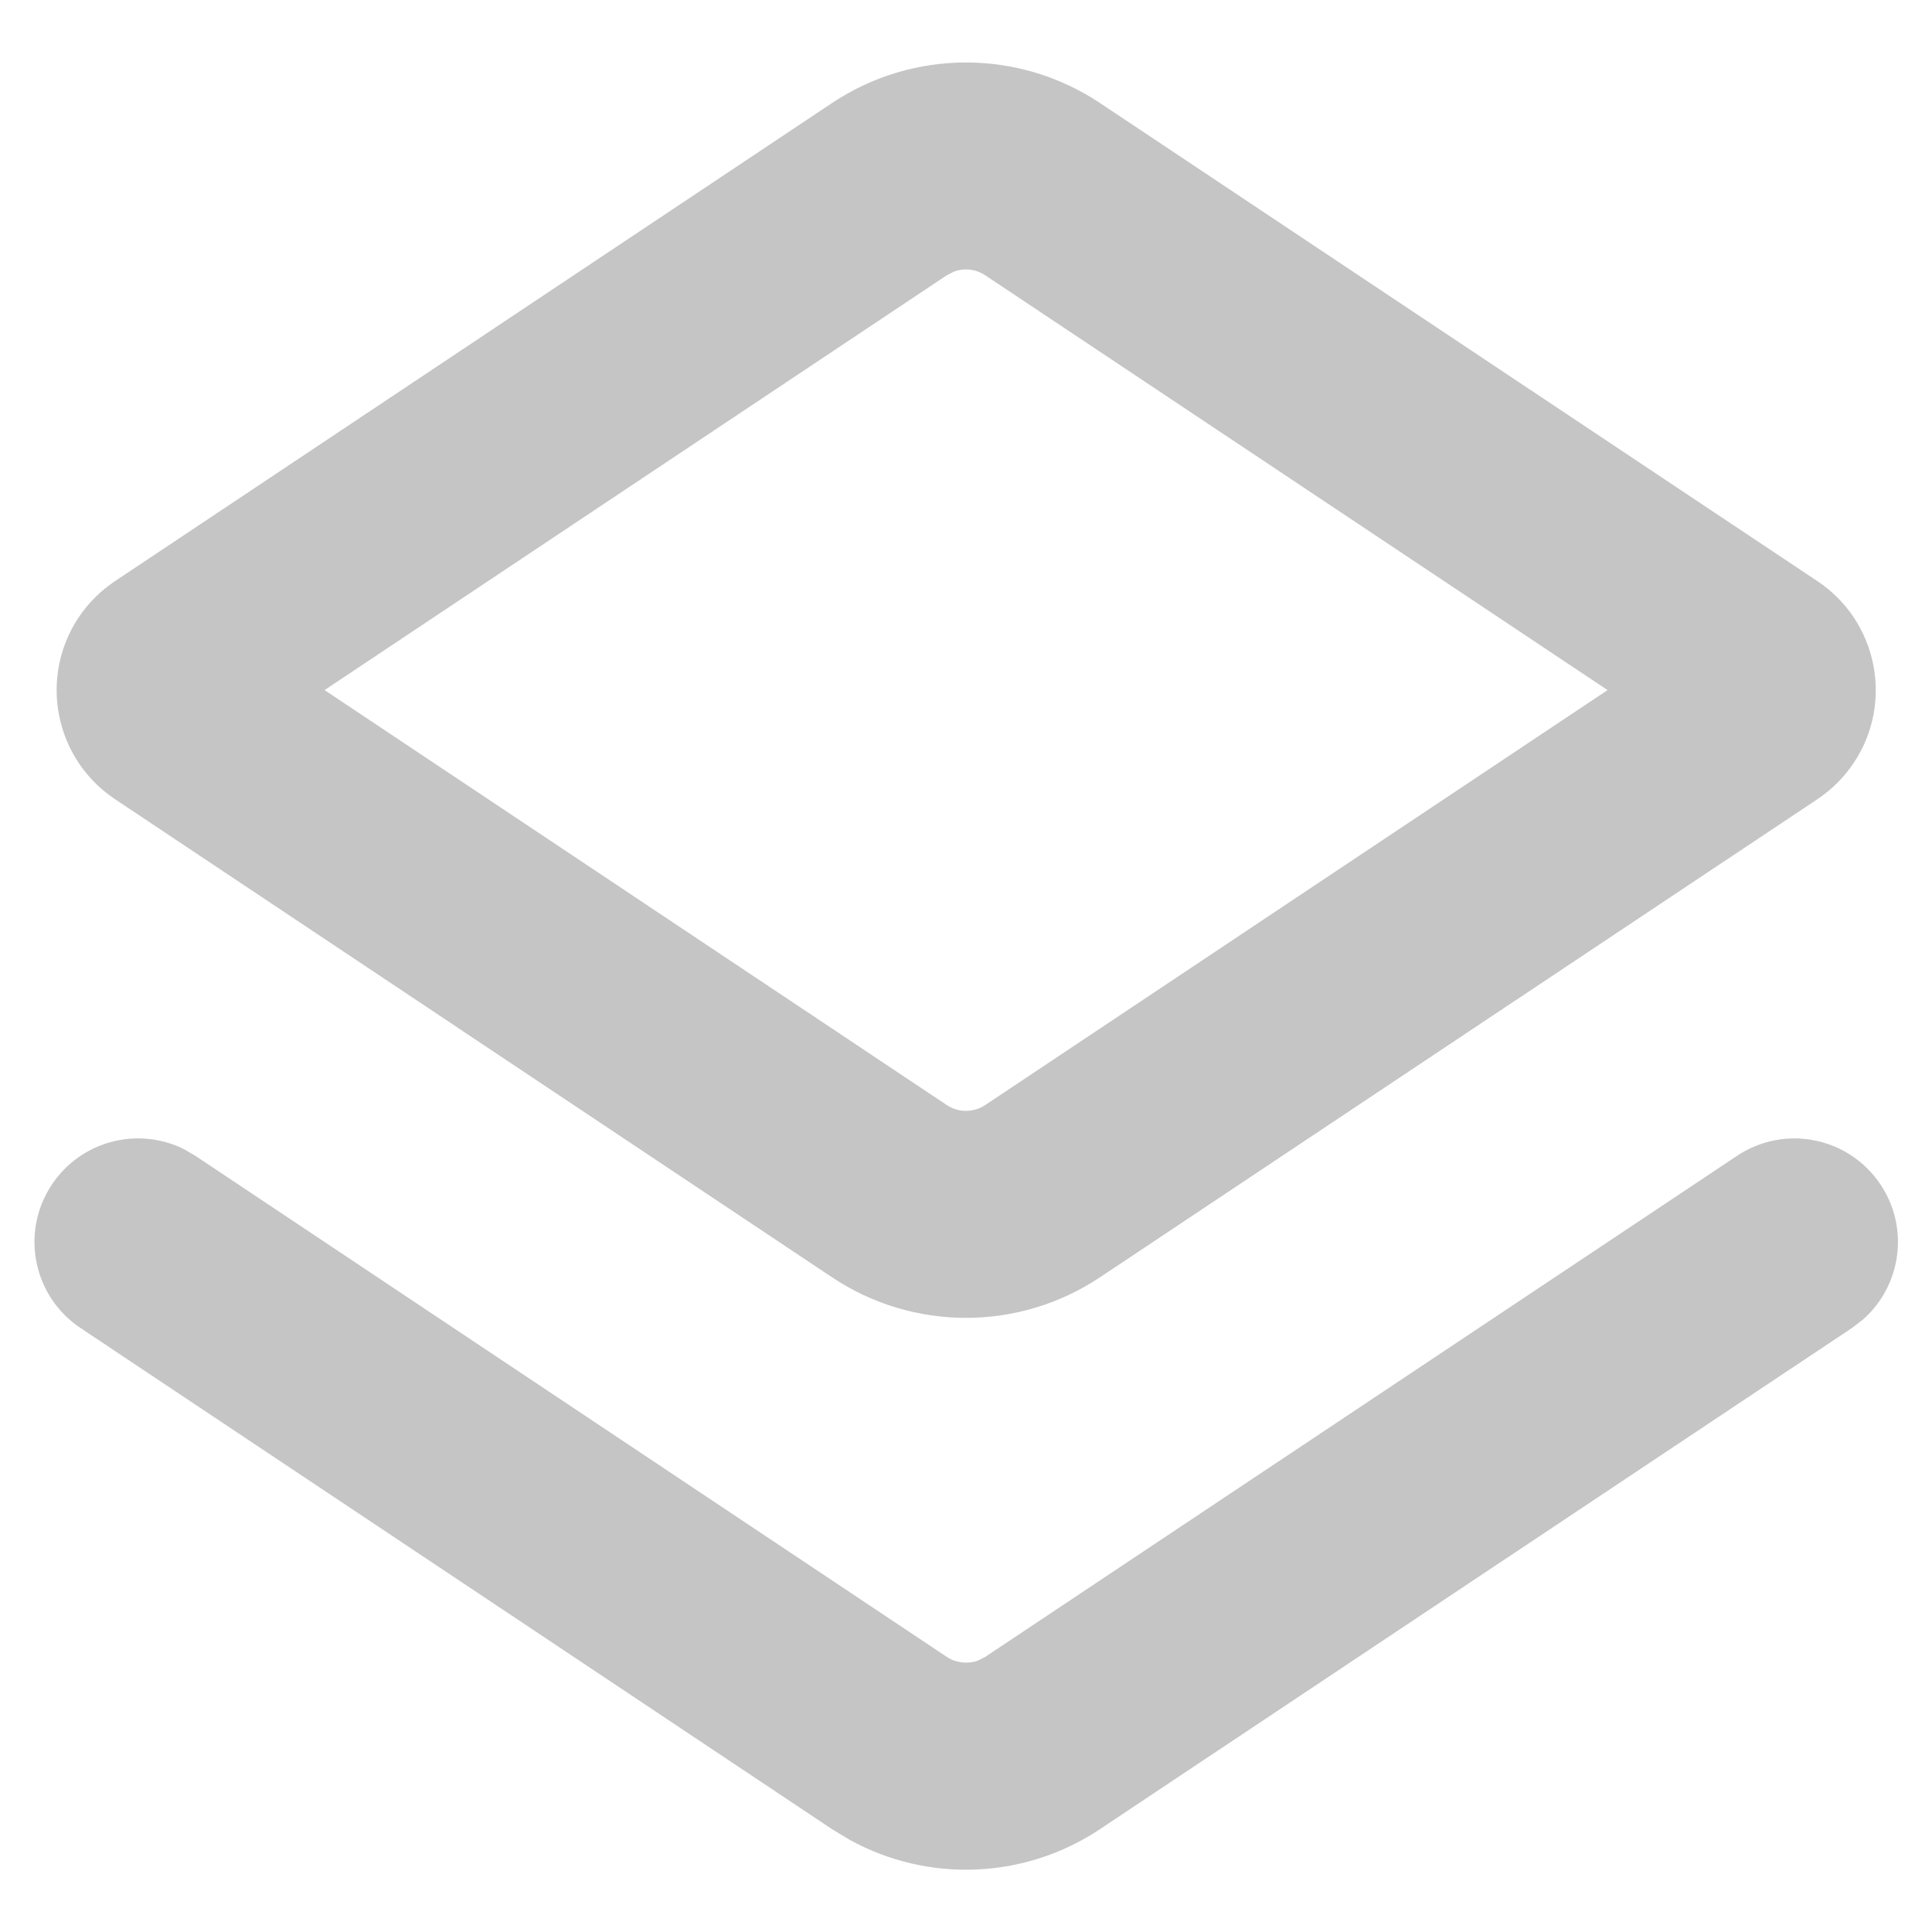
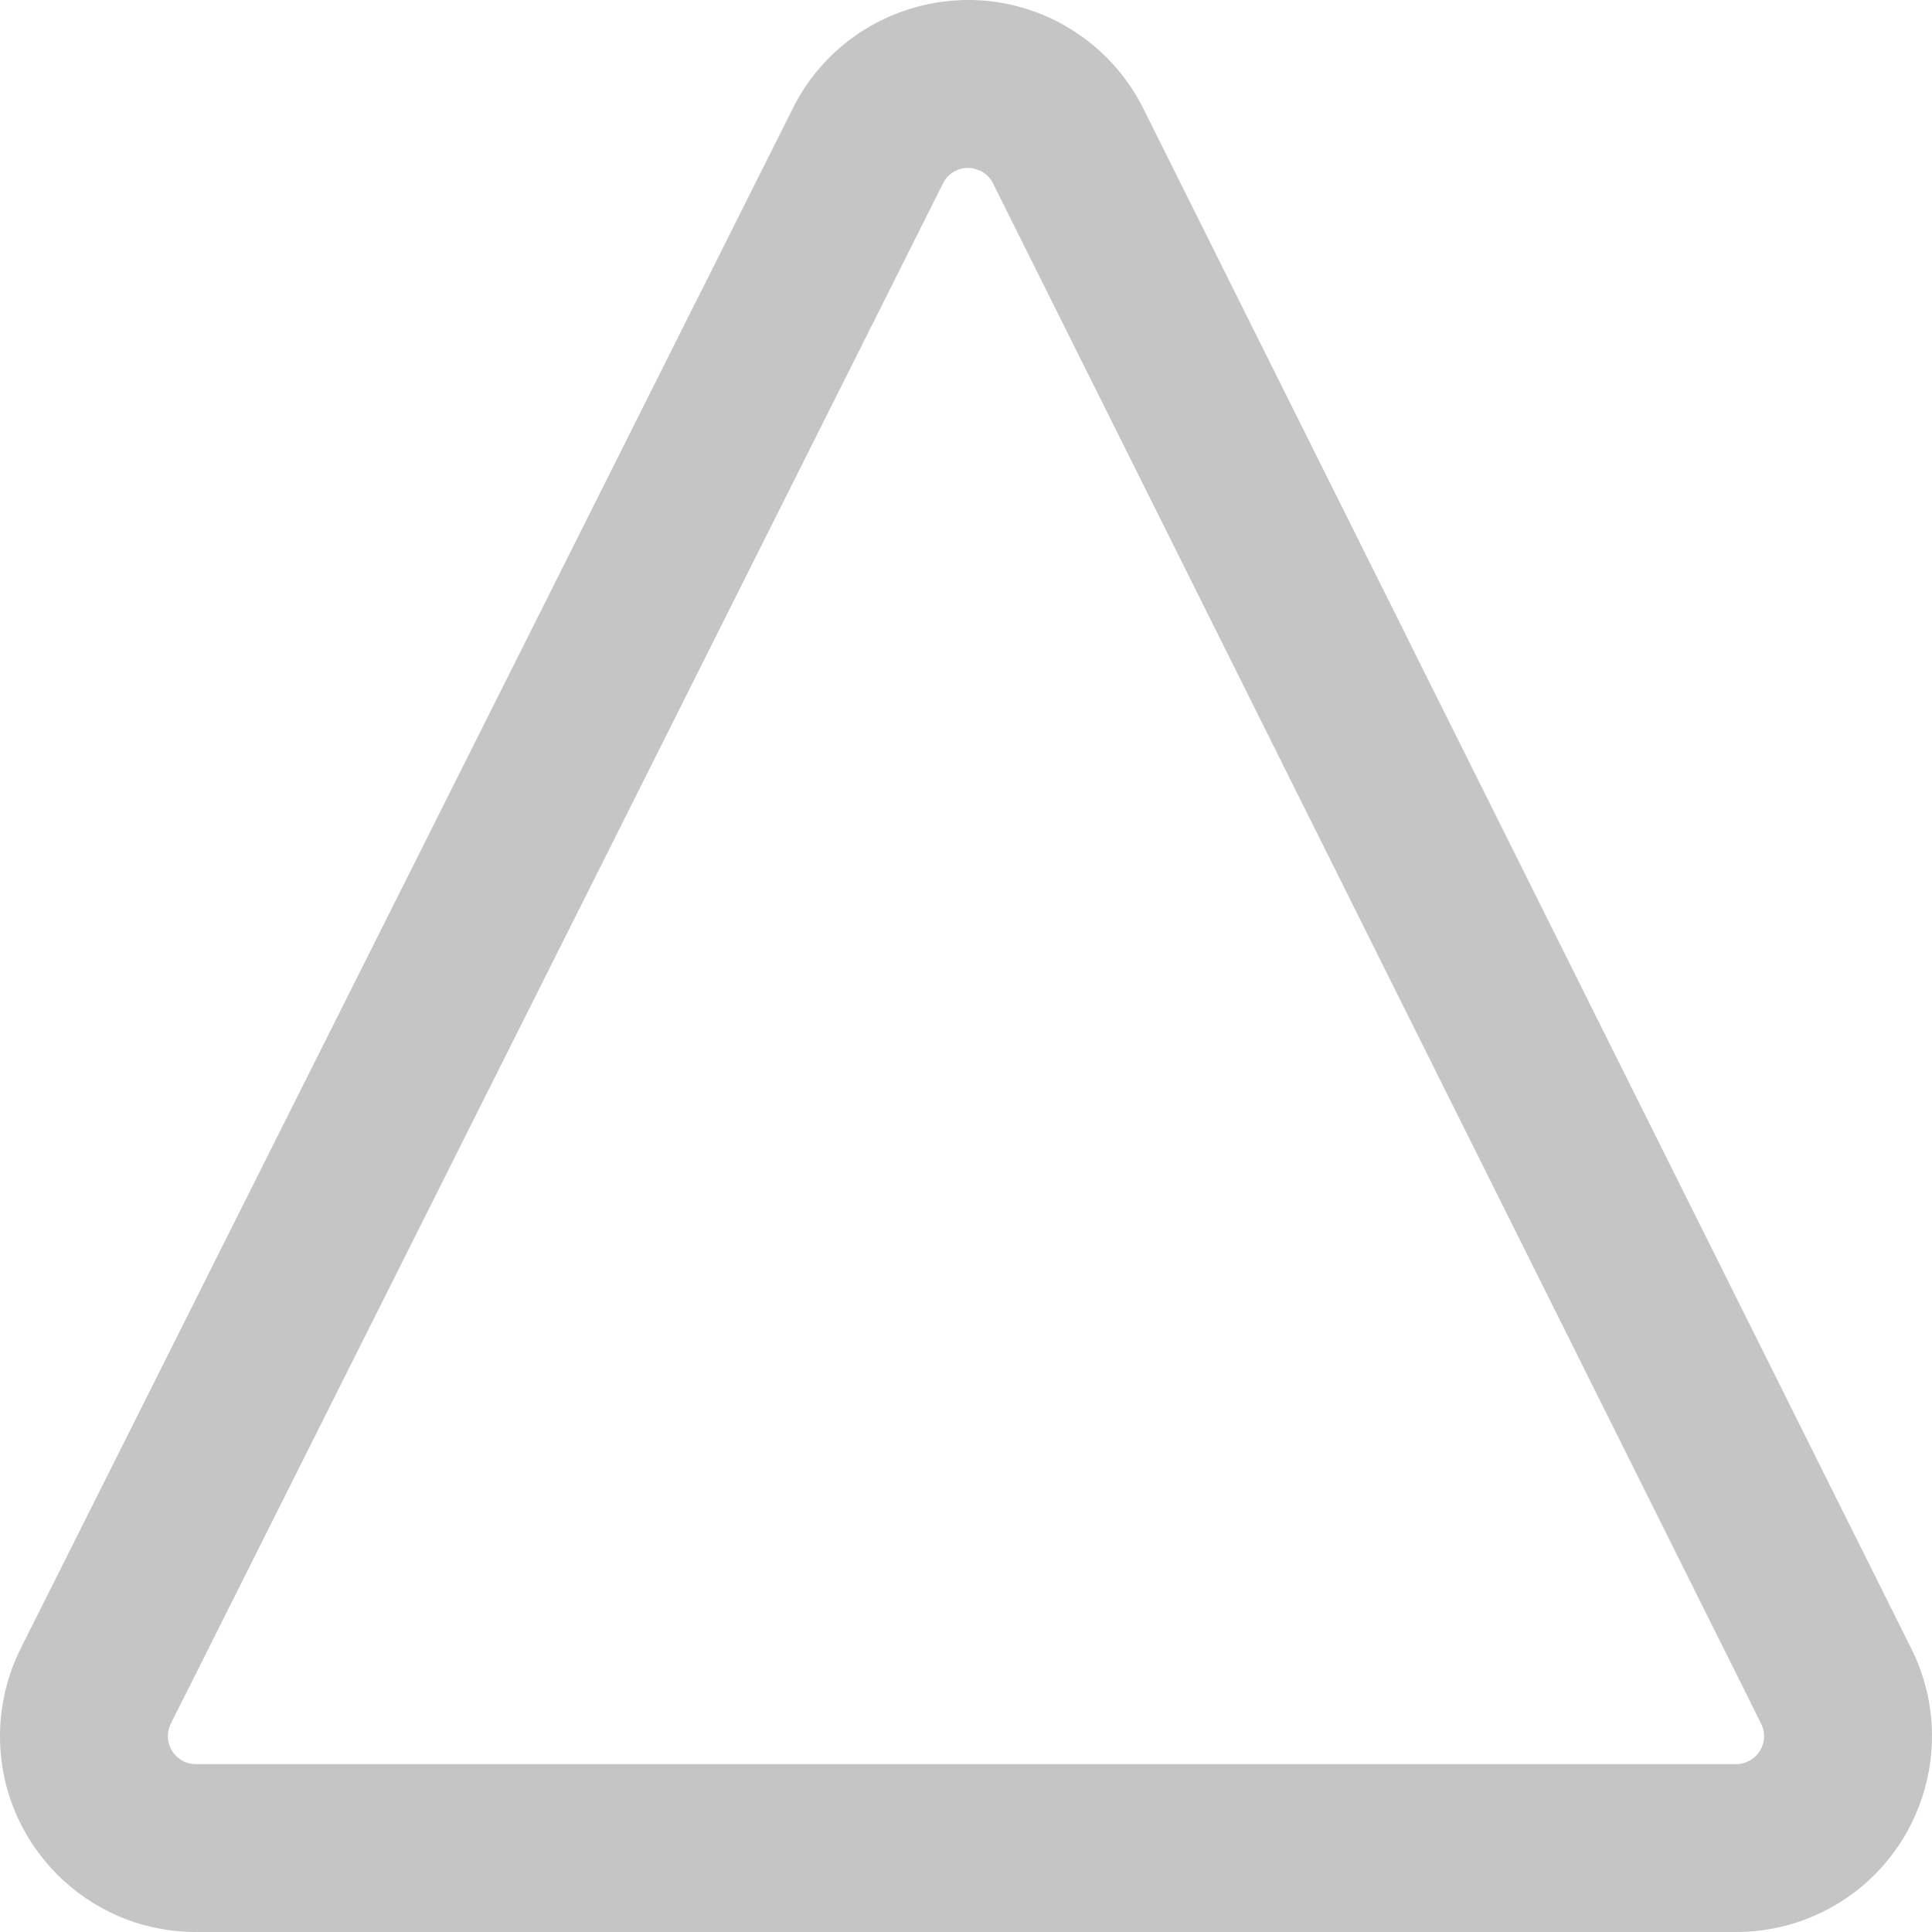
- <svg xmlns="http://www.w3.org/2000/svg" width="14px" height="14px" viewBox="0 0 14 14" version="1.1">
-   <g id="Deploy" stroke="none" stroke-width="1" fill="none" fill-rule="evenodd">
-     <g id="deploy-indication" transform="translate(-340, -457)" fill="#40404B" fill-rule="nonzero">
-       <g id="Combined-Shape" transform="translate(340, 456.9997)">
-         <path fill="#C5C5C5" d="M13.627,8.584 C13.838,8.9 13.777,9.318 13.5,9.562 L13.419,9.624 L7.971,13.255 C7.425,13.619 6.726,13.645 6.158,13.333 L6.029,13.255 L0.584,9.624 C0.239,9.394 0.146,8.929 0.376,8.584 C0.587,8.268 0.995,8.163 1.328,8.325 L1.416,8.376 L6.861,12.007 C6.929,12.051 7.012,12.06 7.086,12.034 L7.139,12.007 L12.587,8.376 C12.932,8.146 13.397,8.239 13.627,8.584 Z M6.029,0.747 C6.617,0.355 7.383,0.355 7.971,0.747 L7.971,0.747 L13.169,4.211 C13.606,4.502 13.724,5.092 13.433,5.528 C13.363,5.633 13.274,5.722 13.169,5.792 L13.169,5.792 L7.971,9.256 C7.383,9.648 6.617,9.648 6.029,9.256 L6.029,9.256 L0.834,5.792 C0.397,5.501 0.279,4.911 0.57,4.474 C0.64,4.37 0.729,4.281 0.834,4.211 L0.834,4.211 Z M7.139,1.995 C7.072,1.95 6.988,1.941 6.914,1.968 L6.914,1.968 L6.861,1.995 L2.352,5.001 L6.861,8.008 C6.945,8.064 7.055,8.064 7.139,8.008 L7.139,8.008 L11.649,5.001 Z" />
-       </g>
+ <svg xmlns="http://www.w3.org/2000/svg" width="16px" height="16px" viewBox="0 0 16 16" version="1.1">
+   <g id="Home" stroke="none" stroke-width="1" fill="none" fill-rule="evenodd">
+     <g id="choose-service" transform="translate(-907, -112)" fill="#CBCEDB" fill-rule="nonzero">
+       <path fill="#C5C5C5" d="M913.567,112.895 L907.172,125.651 C907.059,125.877 907,126.126 907,126.378 C907,127.274 907.726,128 908.622,128 L921.378,128 C921.629,128 921.877,127.942 922.102,127.83 C922.903,127.43 923.229,126.456 922.829,125.654 L916.468,112.898 C916.312,112.584 916.057,112.33 915.744,112.172 C914.943,111.771 913.968,112.095 913.567,112.895 Z M915.121,113.415 C915.165,113.438 915.202,113.474 915.224,113.519 L921.585,126.275 C921.642,126.389 921.596,126.528 921.481,126.585 C921.449,126.602 921.414,126.61 921.378,126.61 L908.622,126.61 C908.494,126.61 908.39,126.506 908.39,126.378 C908.39,126.342 908.399,126.307 908.415,126.274 L914.81,113.518 C914.857,113.423 914.962,113.375 915.062,113.395 L915.121,113.415 Z" id="constant" />
    </g>
  </g>
</svg>
